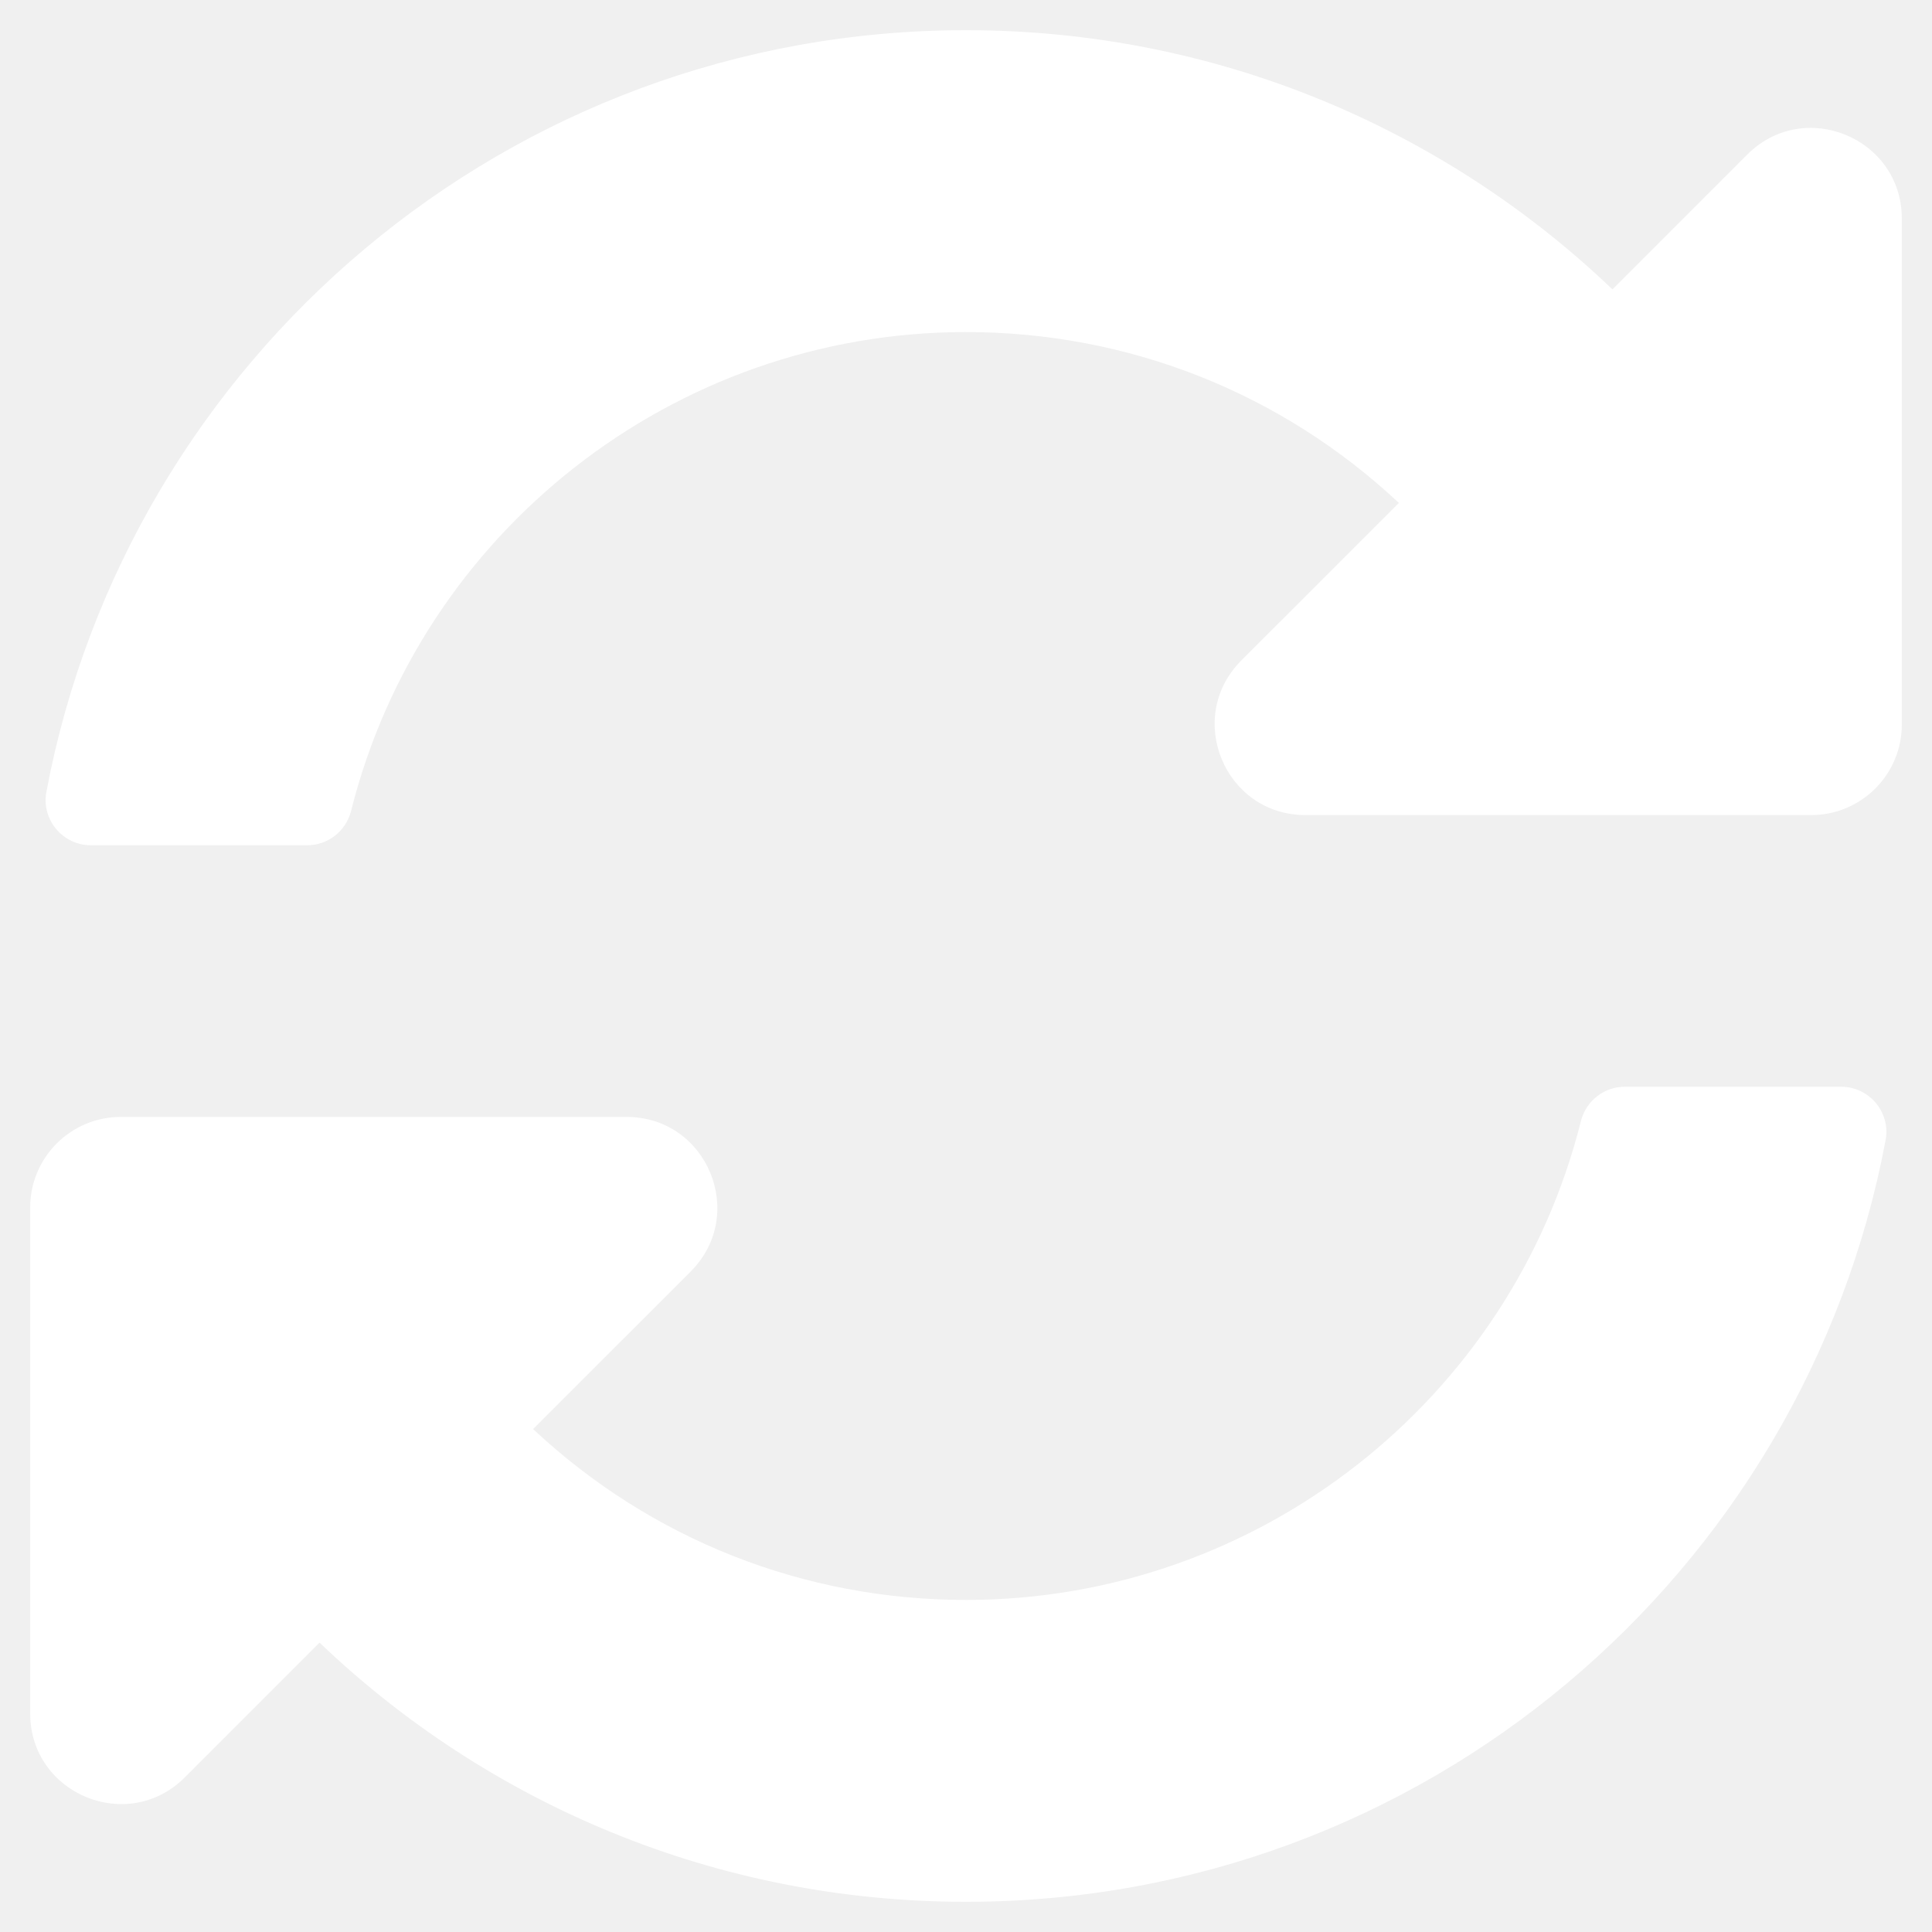
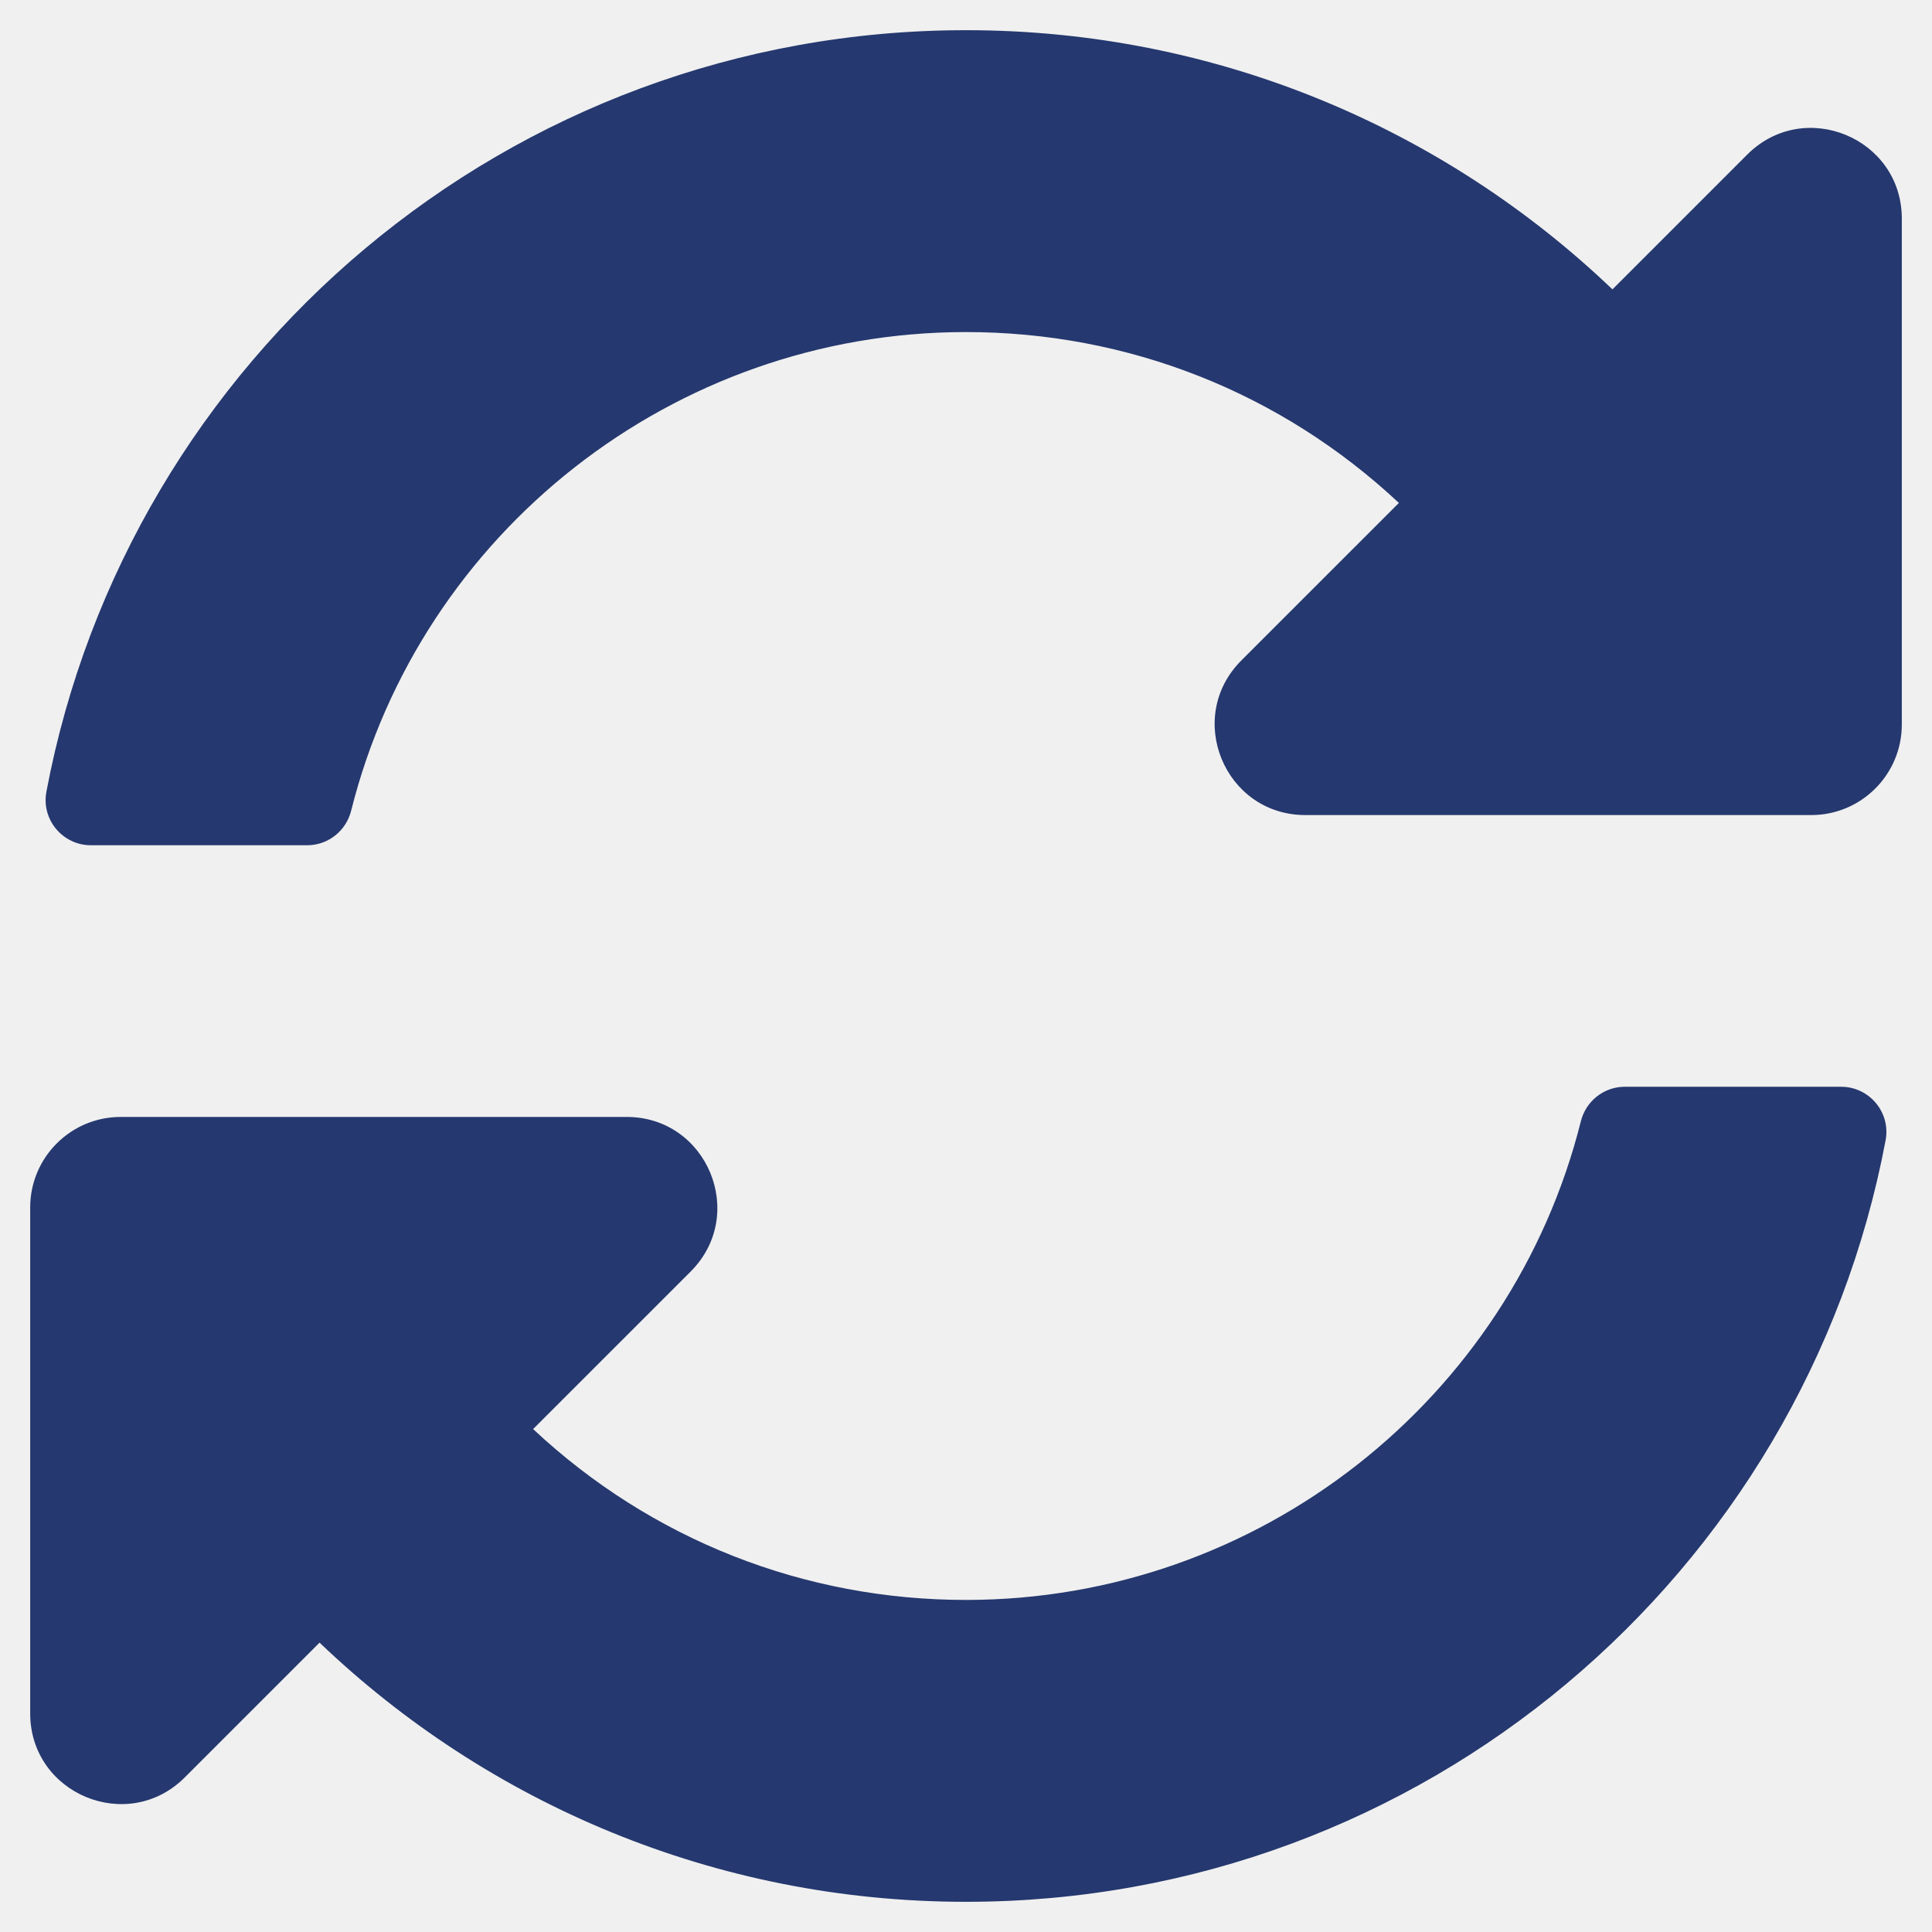
<svg xmlns="http://www.w3.org/2000/svg" viewBox="0 0 512 512">
-   <path fill="#fff" d="M370.72 133.28C339.458 104.008 298.888 87.962 255.848 88c-77.458.068-144.328 53.178-162.791 126.85-1.344 5.363-6.122 9.15-11.651 9.15H24.103c-7.498 0-13.194-6.807-11.807-14.176C33.933 94.924 134.813 8 256 8c66.448 0 126.791 26.136 171.315 68.685L463.03 40.97C478.149 25.851 504 36.559 504 57.941V192c0 13.255-10.745 24-24 24H345.941c-21.382 0-32.09-25.851-16.971-40.971l41.75-41.749zM32 296h134.059c21.382 0 32.09 25.851 16.971 40.971l-41.75 41.75c31.262 29.273 71.835 45.319 114.876 45.28 77.418-.07 144.315-53.144 162.787-126.849 1.344-5.363 6.122-9.15 11.651-9.15h57.304c7.498 0 13.194 6.807 11.807 14.176C478.067 417.076 377.187 504 256 504c-66.448 0-126.791-26.136-171.315-68.685L48.97 471.03C33.851 486.149 8 475.441 8 454.059V320c0-13.255 10.745-24 24-24z" />
+   <path fill="#25386f" d="M370.72 133.28C339.458 104.008 298.888 87.962 255.848 88c-77.458.068-144.328 53.178-162.791 126.85-1.344 5.363-6.122 9.15-11.651 9.15H24.103c-7.498 0-13.194-6.807-11.807-14.176C33.933 94.924 134.813 8 256 8c66.448 0 126.791 26.136 171.315 68.685L463.03 40.97C478.149 25.851 504 36.559 504 57.941V192c0 13.255-10.745 24-24 24H345.941c-21.382 0-32.09-25.851-16.971-40.971l41.75-41.749zM32 296h134.059c21.382 0 32.09 25.851 16.971 40.971l-41.75 41.75c31.262 29.273 71.835 45.319 114.876 45.28 77.418-.07 144.315-53.144 162.787-126.849 1.344-5.363 6.122-9.15 11.651-9.15h57.304c7.498 0 13.194 6.807 11.807 14.176C478.067 417.076 377.187 504 256 504c-66.448 0-126.791-26.136-171.315-68.685L48.97 471.03C33.851 486.149 8 475.441 8 454.059V320c0-13.255 10.745-24 24-24z" />
</svg>
